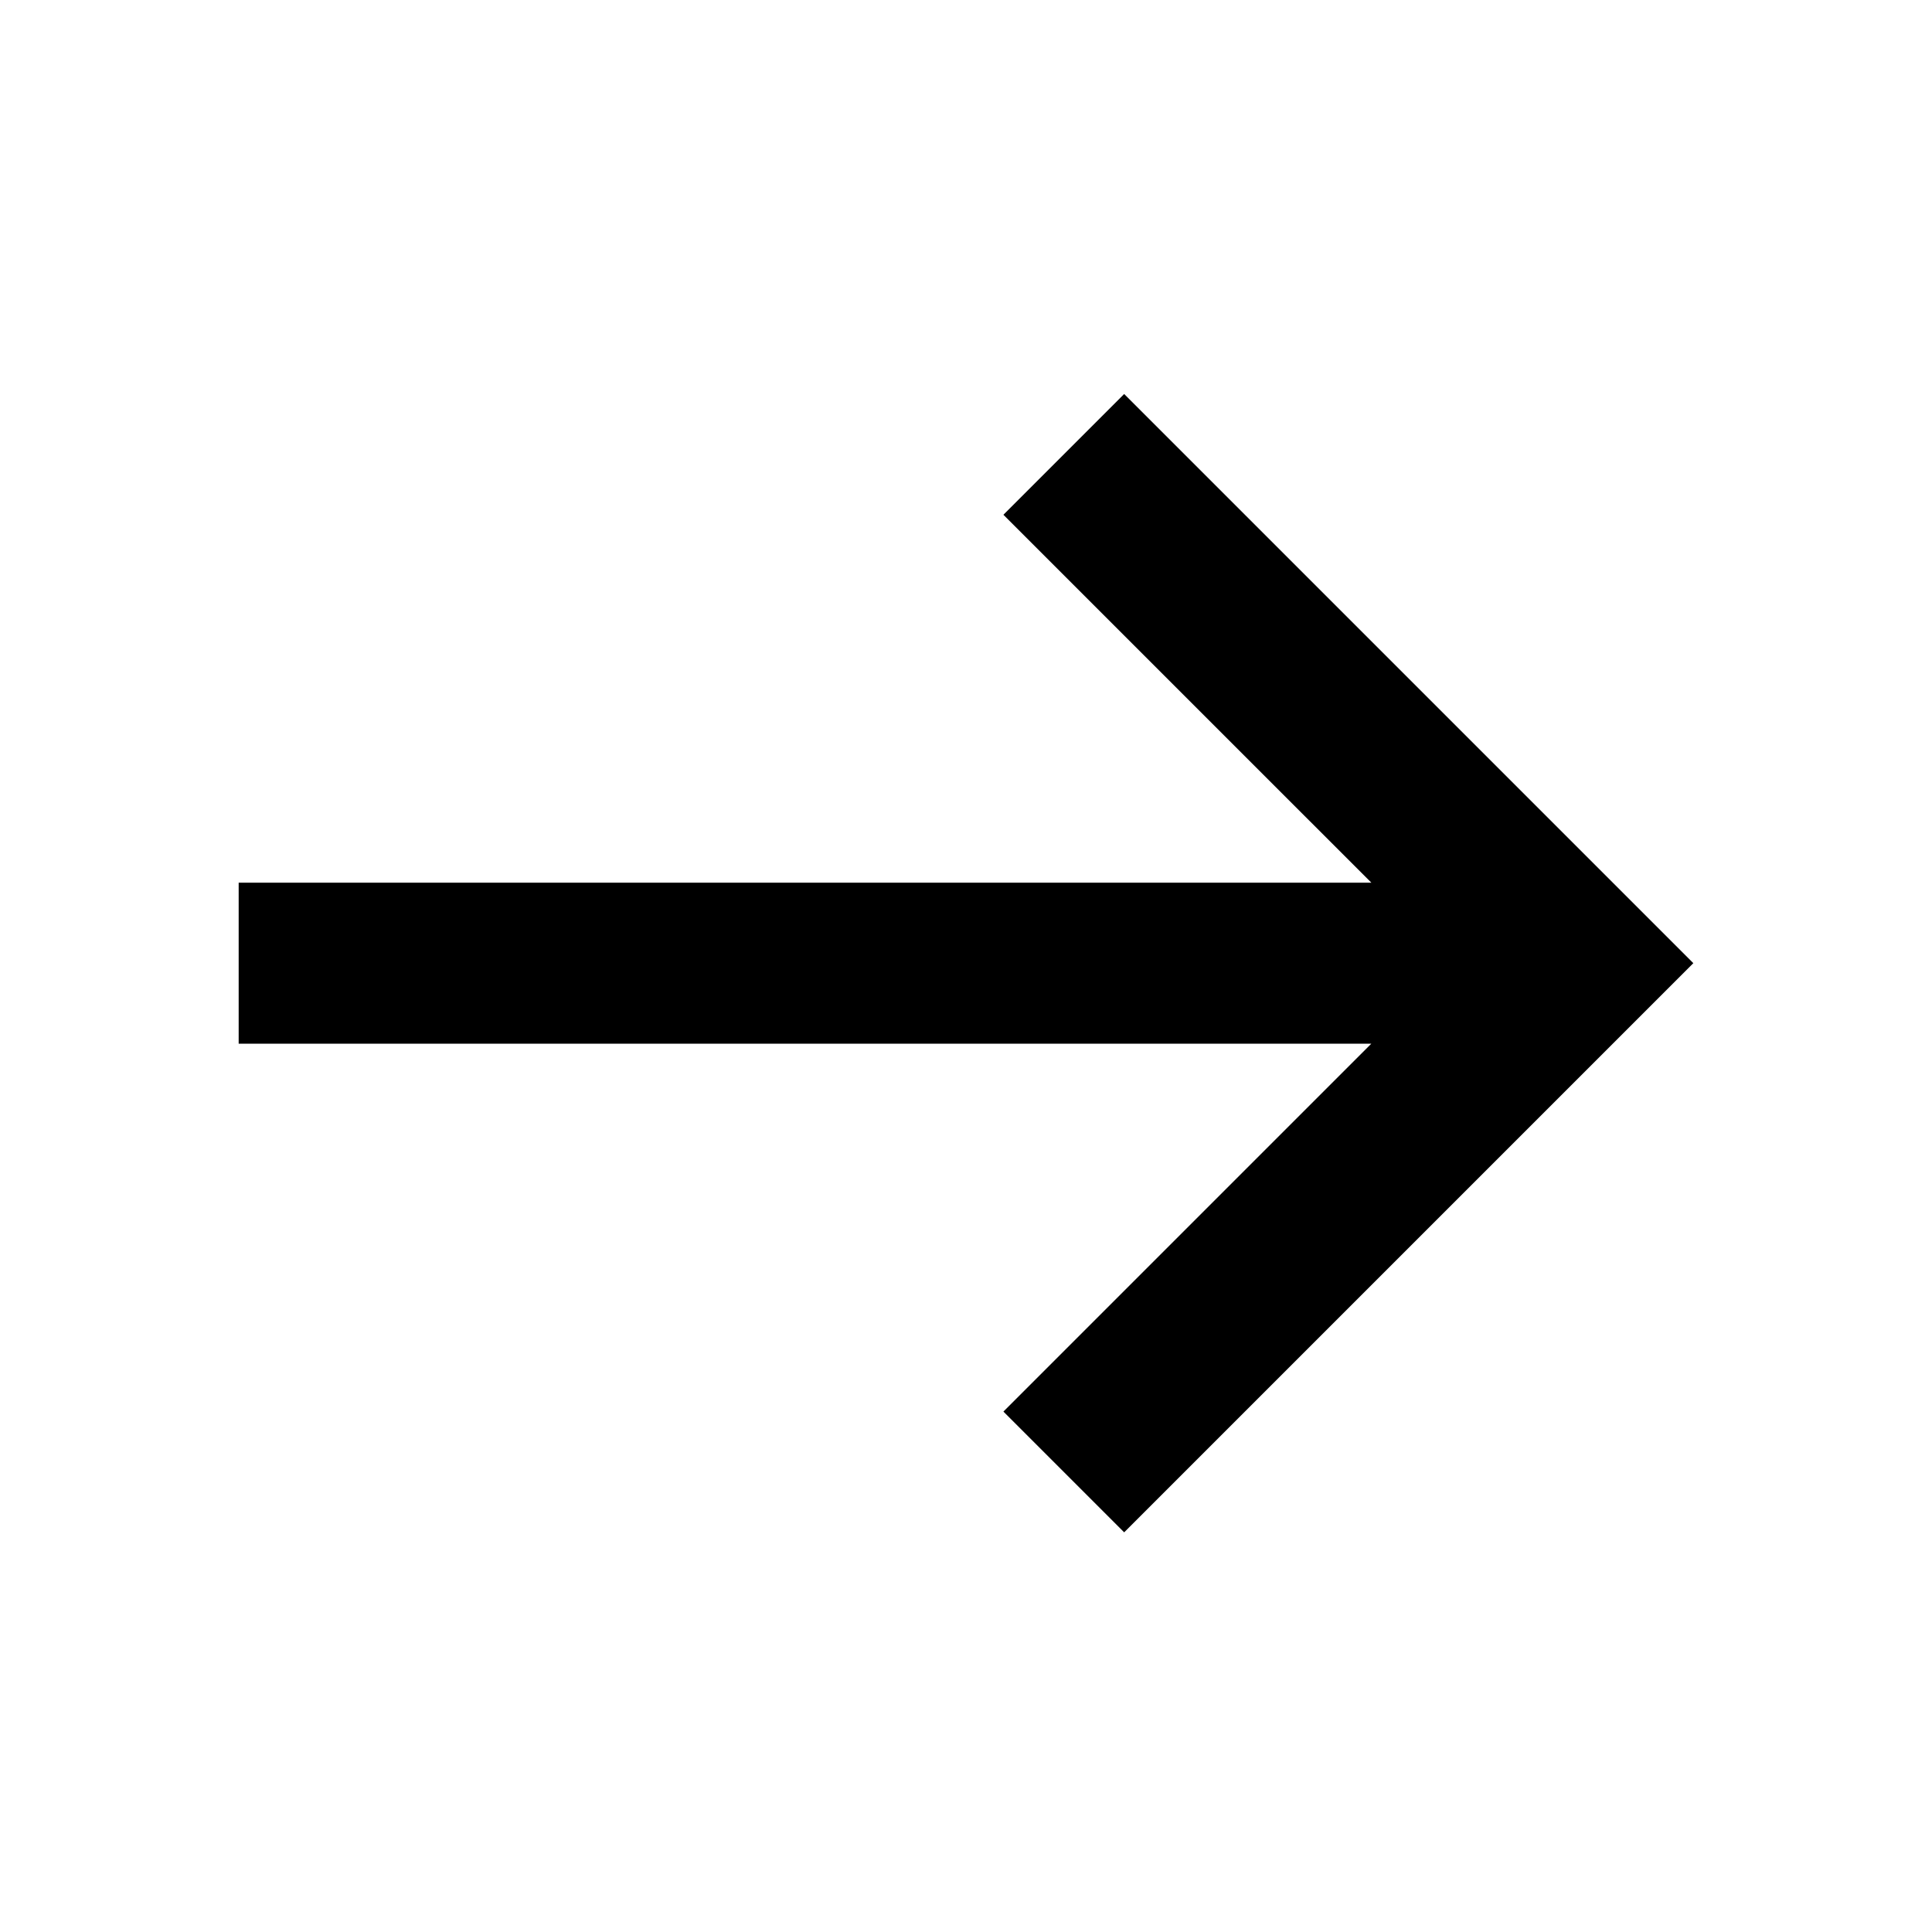
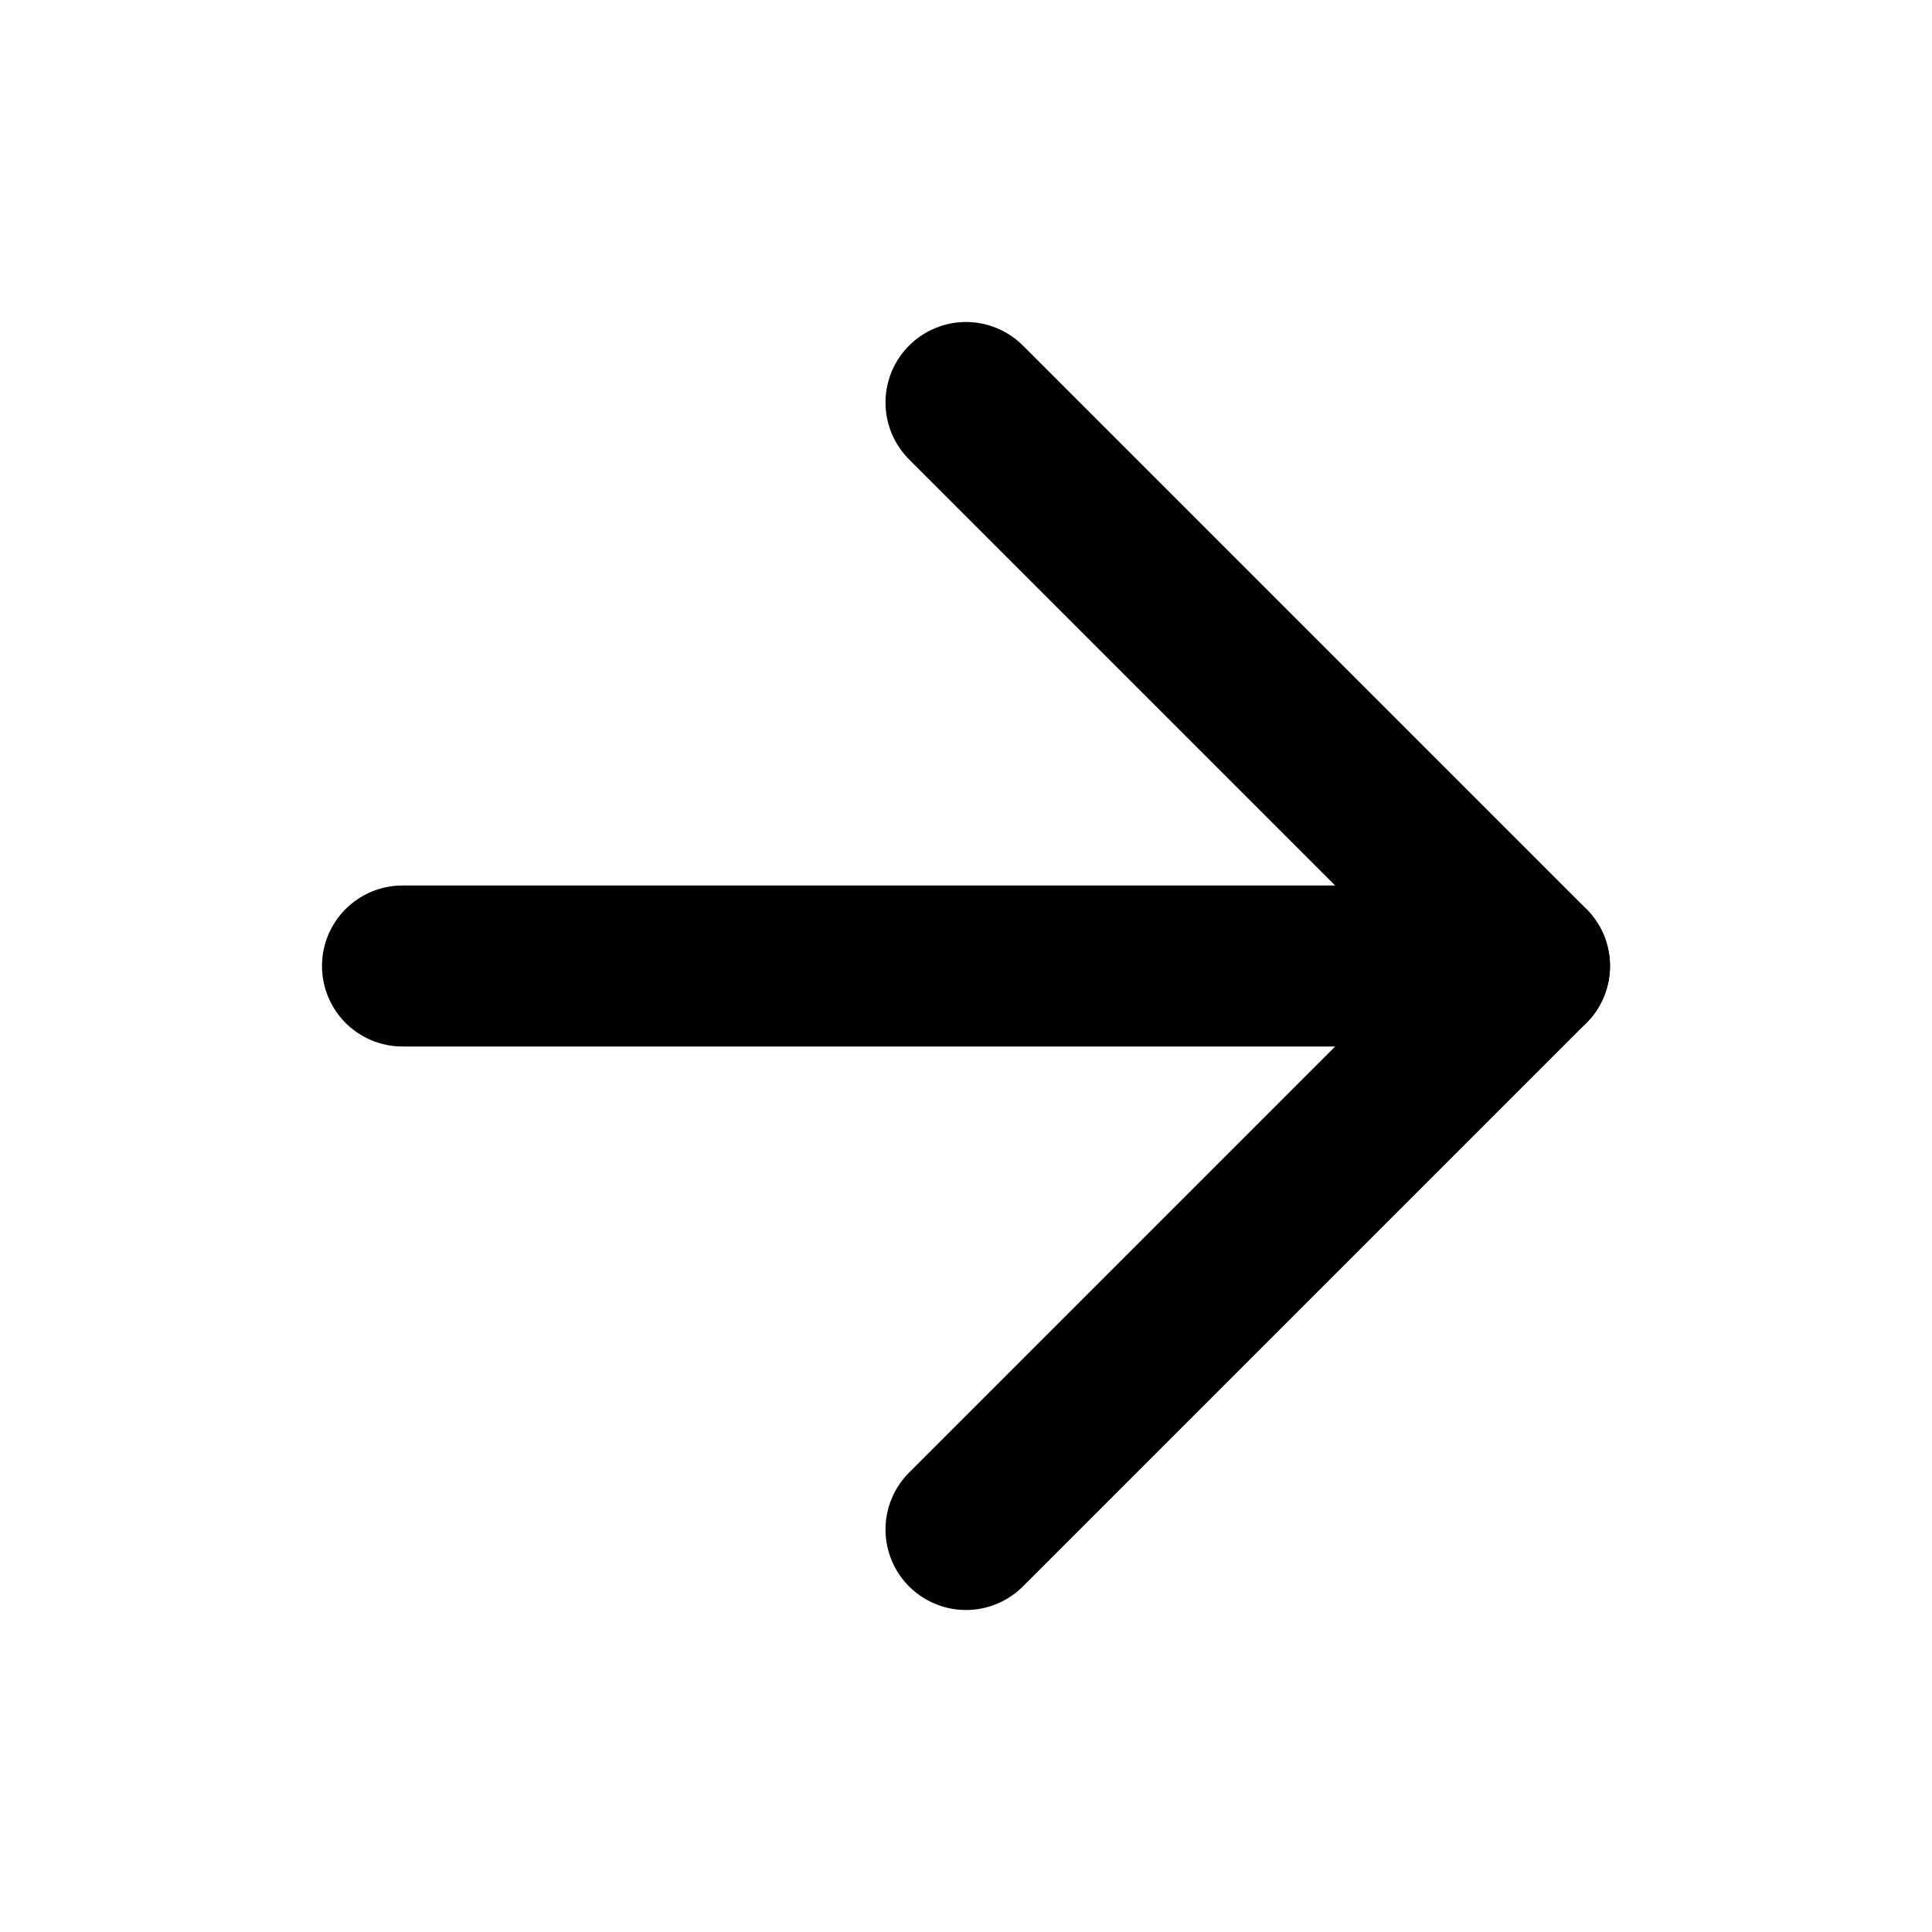
- <svg xmlns="http://www.w3.org/2000/svg" version="1.1" width="1024" height="1024" viewBox="0 0 1024 1024">
-   <g id="icomoon-ignore">
- </g>
-   <path d="M897.498 510.499l-301.664-301.667-64 64 195.002 195h-600.335v85.333h600.335l-195.002 195.001 64 64 301.664-301.668z" />
+ <svg xmlns="http://www.w3.org/2000/svg" width="24" height="24" viewBox="0 0 24 24" fill="none" stroke="currentColor" stroke-width="2" stroke-linecap="round" stroke-linejoin="round" class="feather feather-arrow-right">
+   <line x1="5" y1="12" x2="19" y2="12" />
+   <polyline points="12 5 19 12 12 19" />
</svg>
